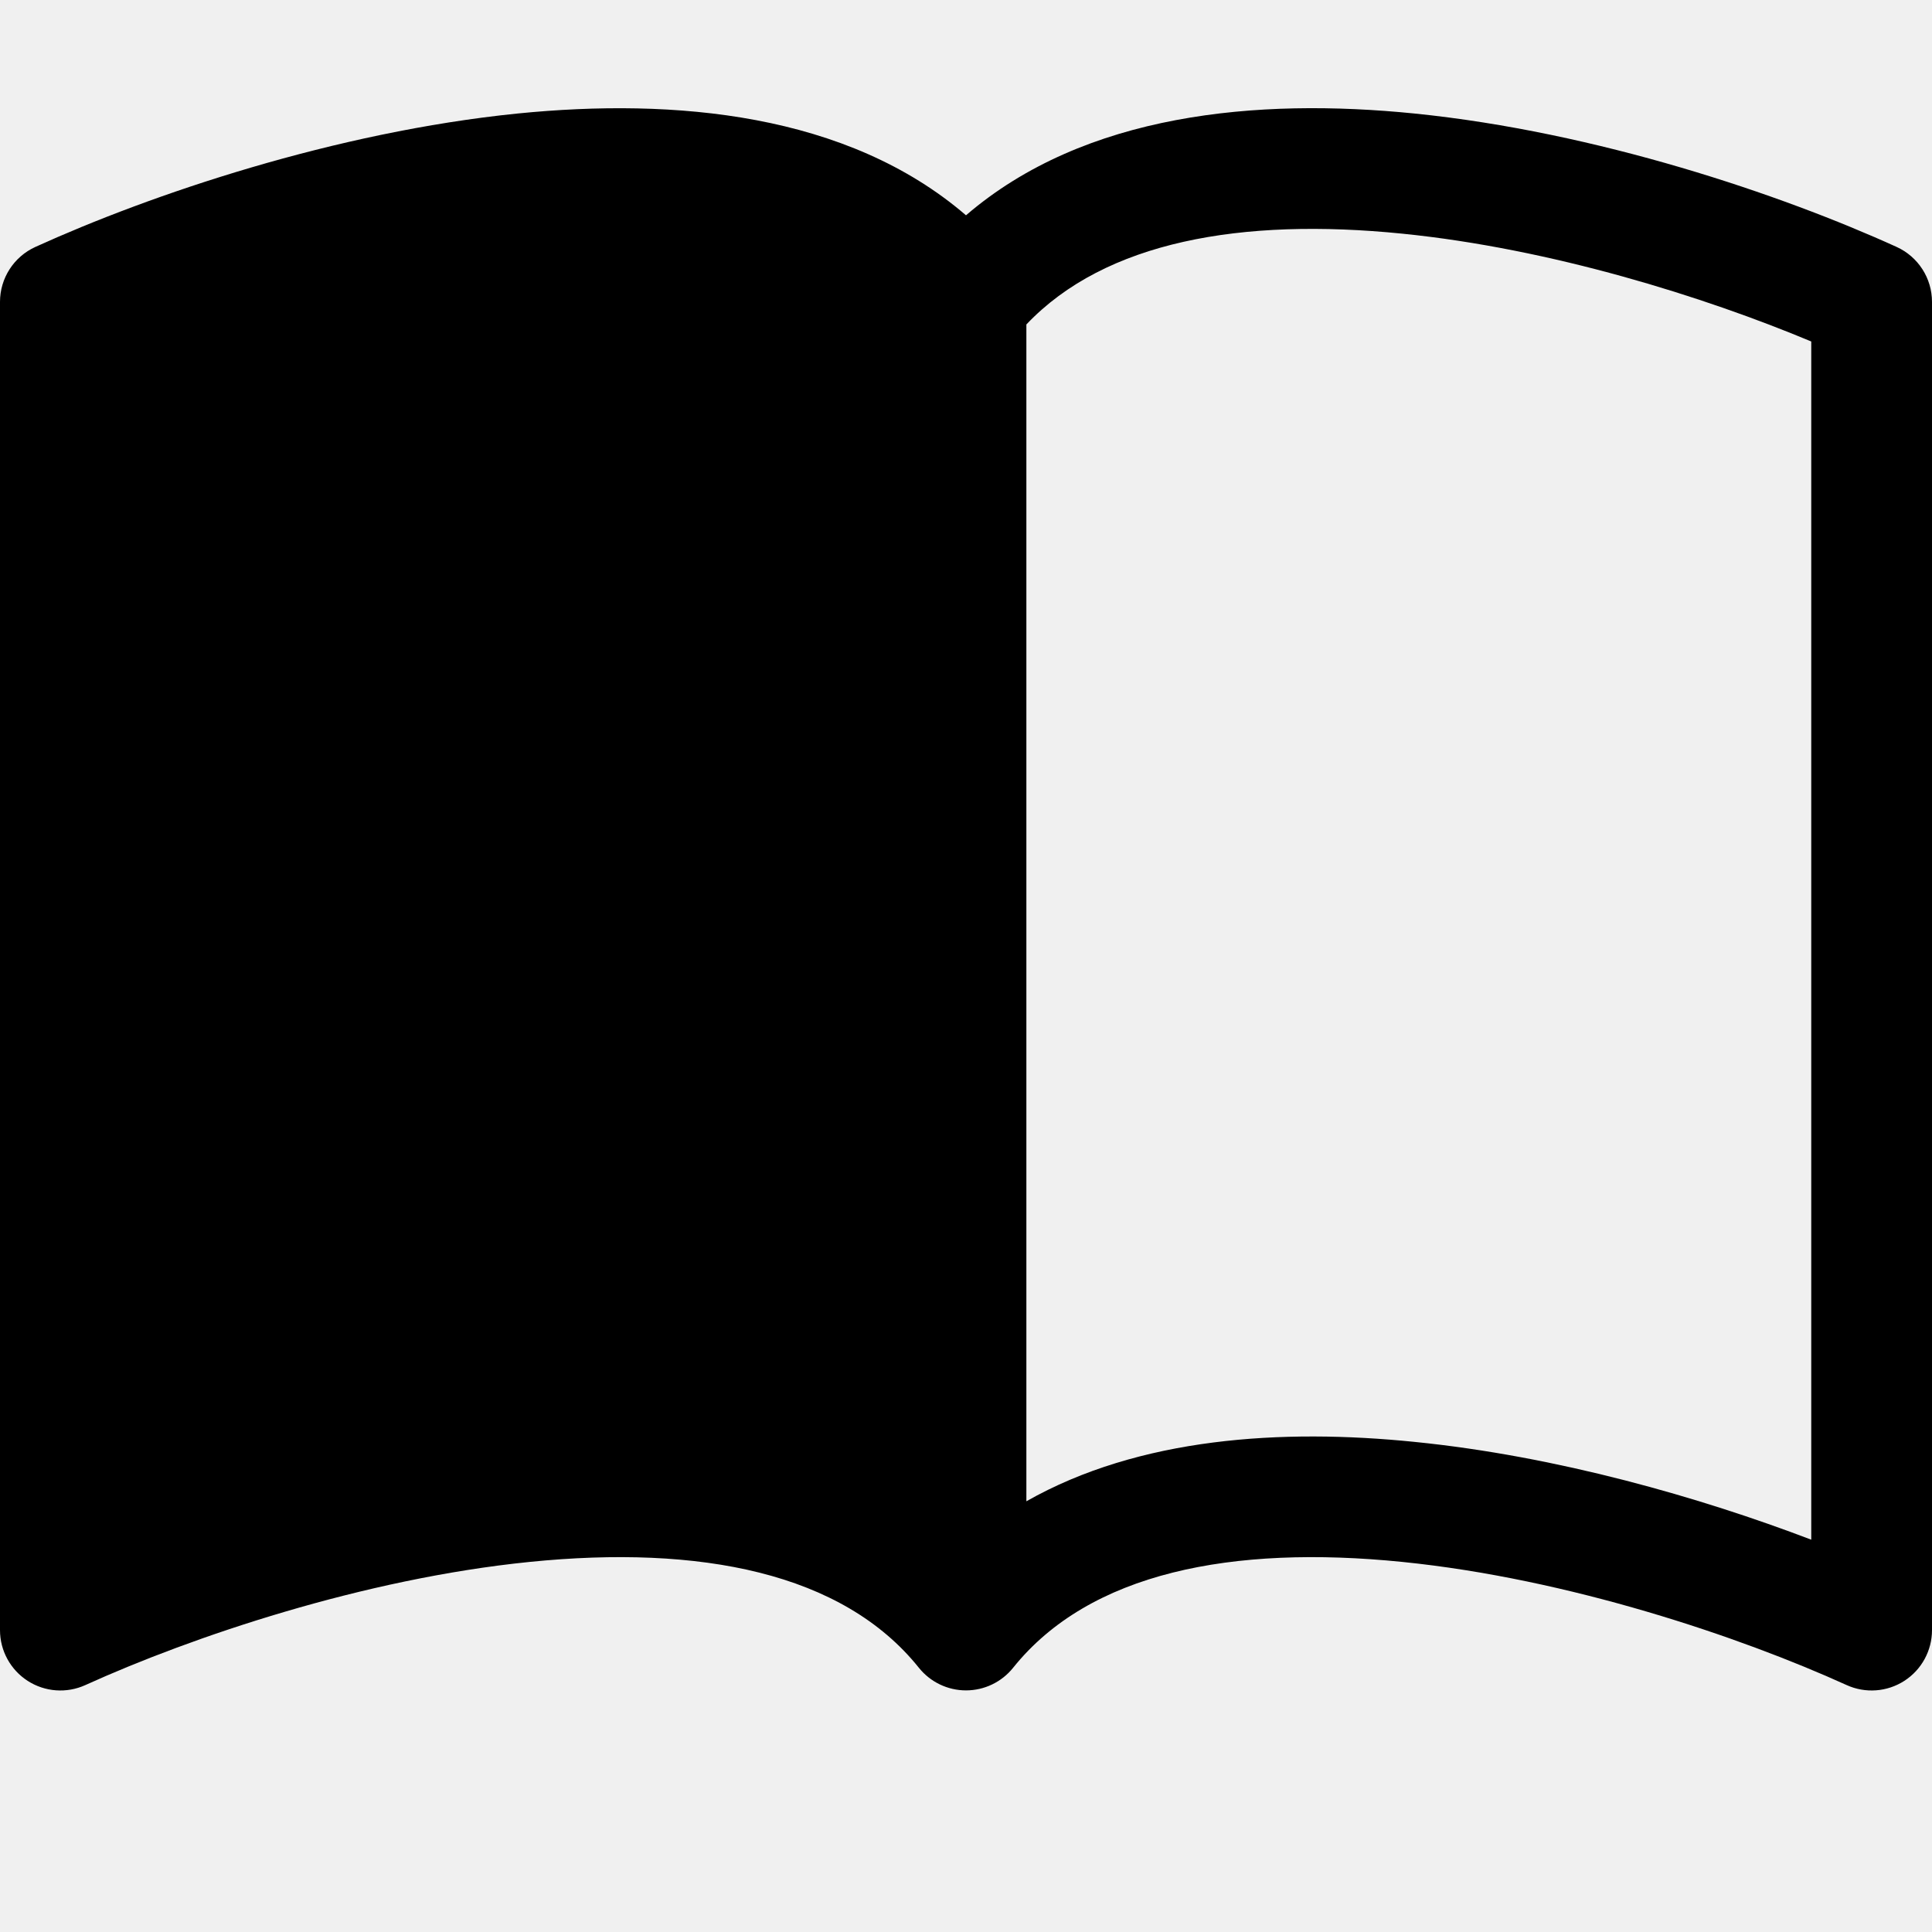
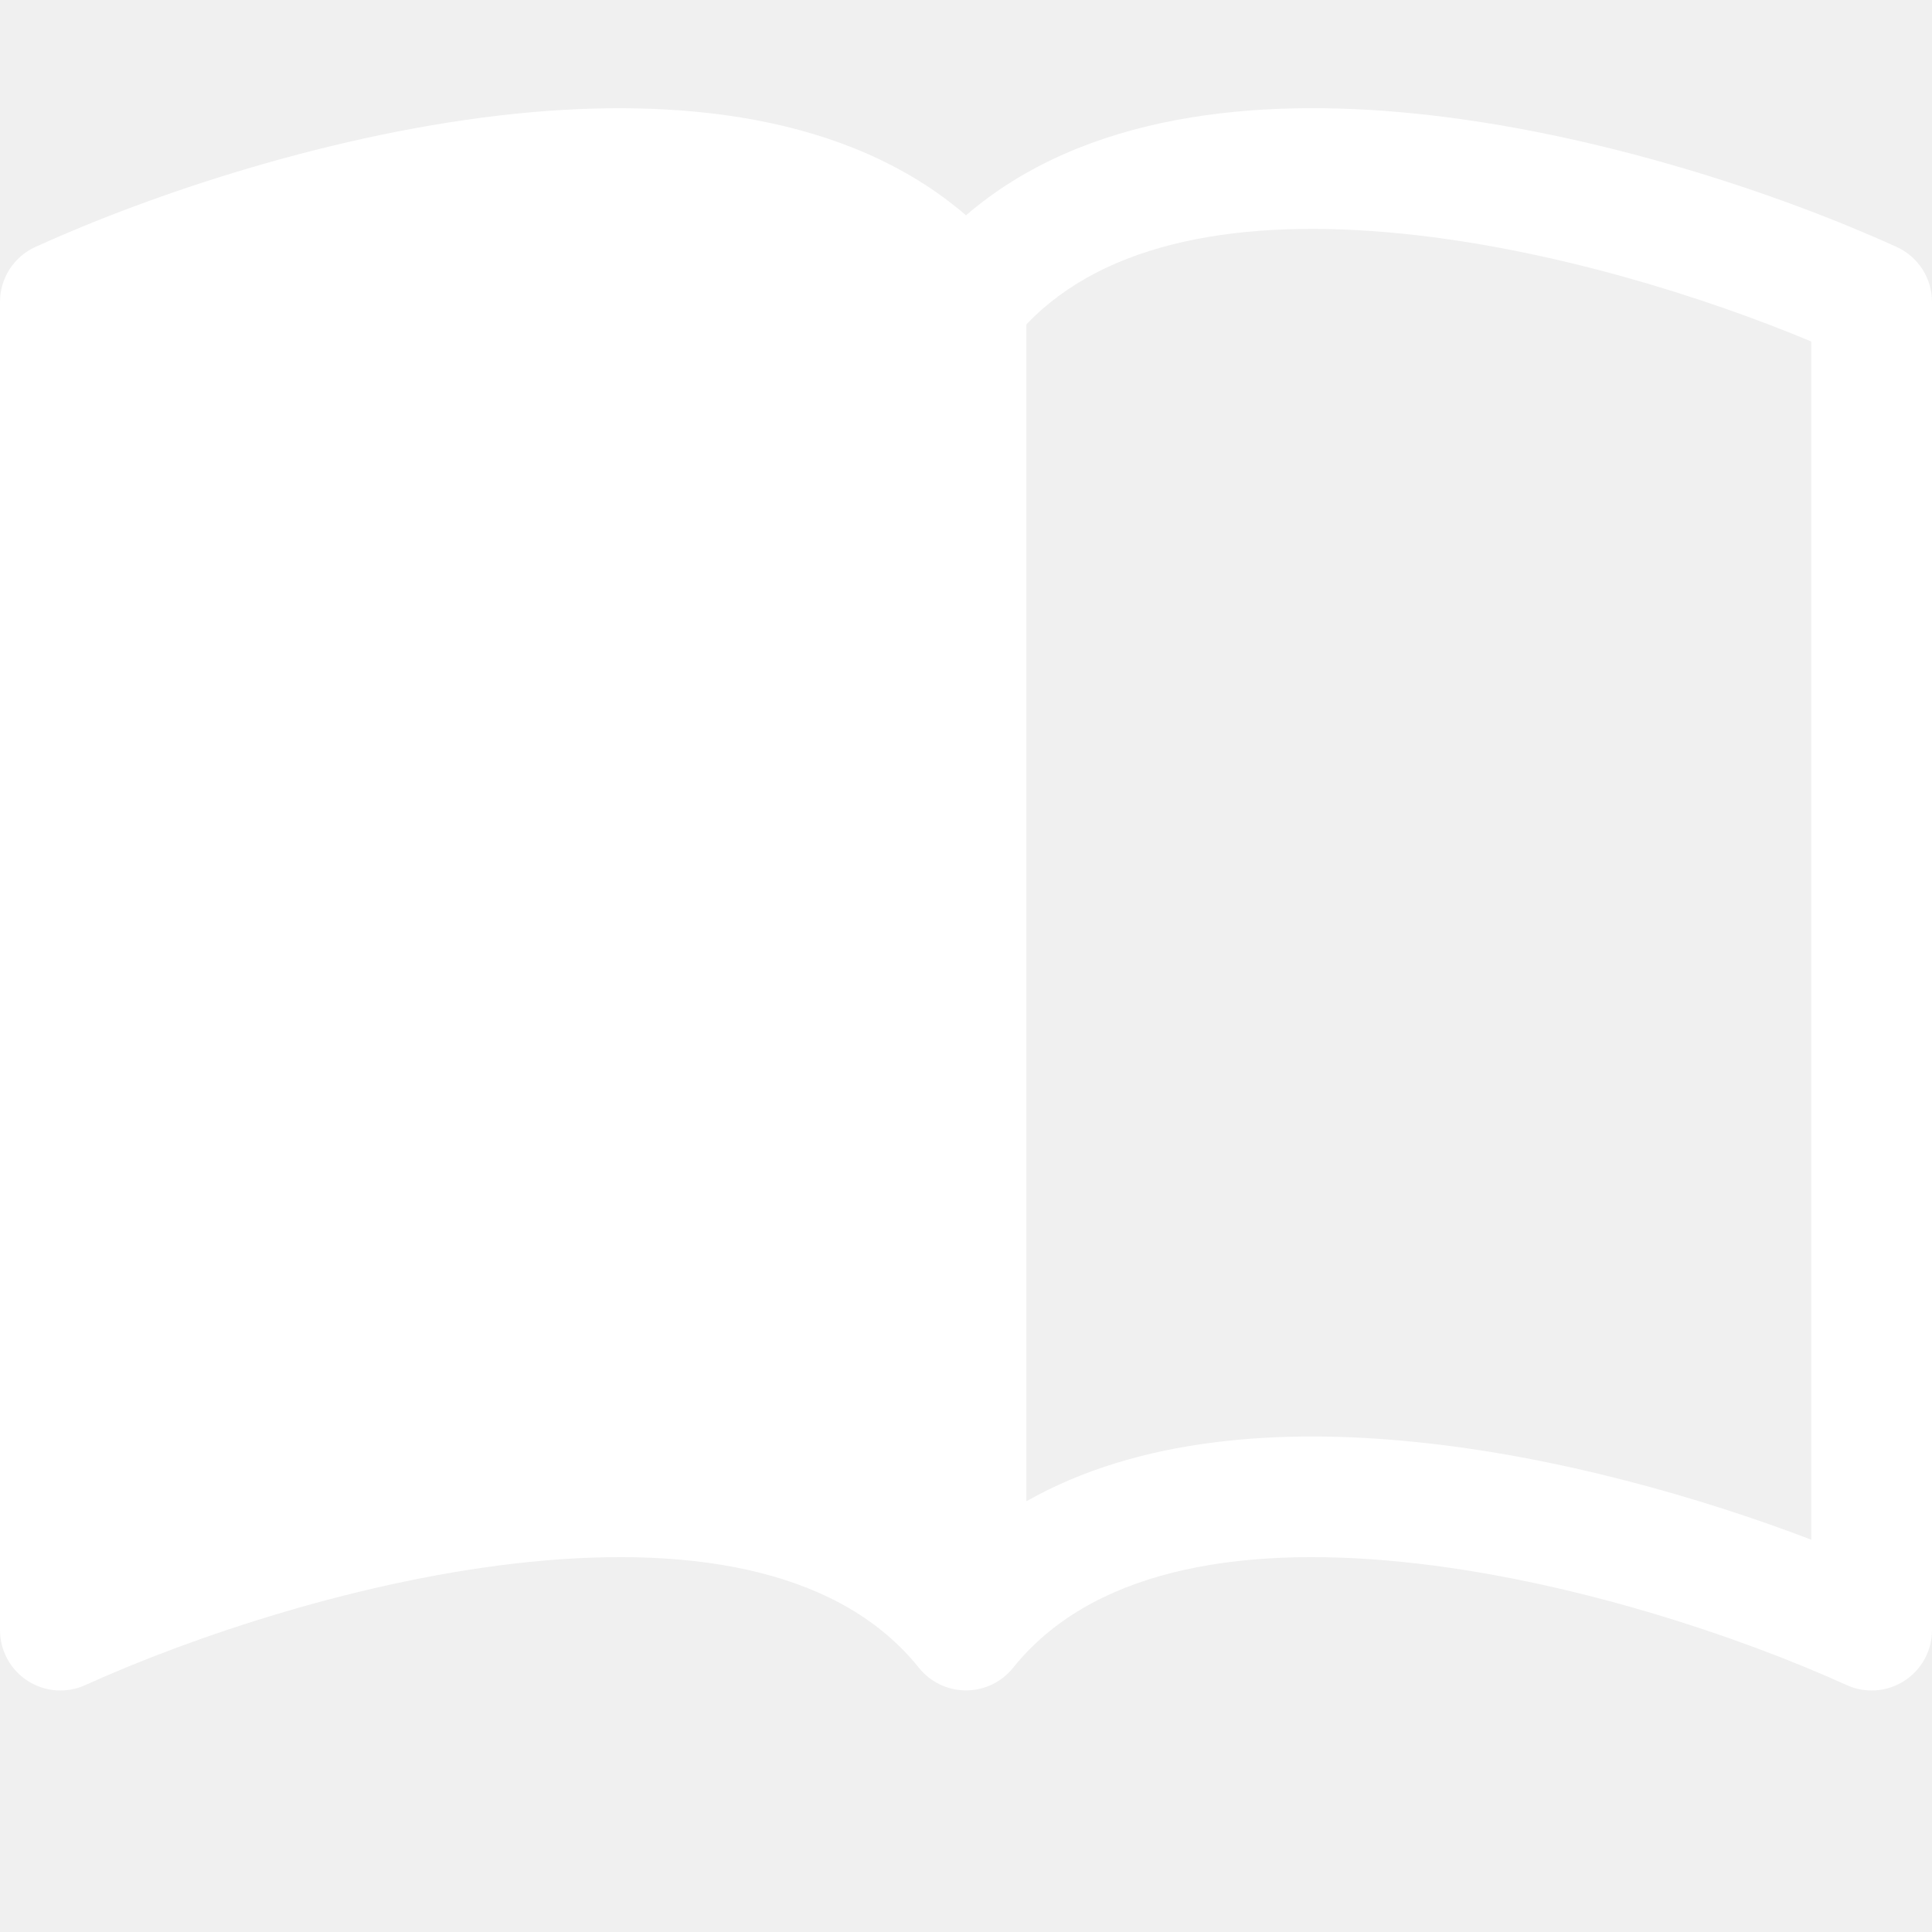
- <svg xmlns="http://www.w3.org/2000/svg" width="16" height="16" fill="currentColor" class="bi bi-book-half" viewBox="0 0 16 16">
+ <svg xmlns="http://www.w3.org/2000/svg" class="bi bi-book-half" fill="#ffffff" height="16" viewBox="0 0 16 16" width="16">
  <path d="M8.5 2.687c.654-.689 1.782-.886 3.112-.752 1.234.124 2.503.523 3.388.893v9.923c-.918-.35-2.107-.692-3.287-.81-1.094-.111-2.278-.039-3.213.492zM8 1.783C7.015.936 5.587.81 4.287.94c-1.514.153-3.042.672-3.994 1.105A.5.5 0 0 0 0 2.5v11a.5.5 0 0 0 .707.455c.882-.4 2.303-.881 3.68-1.02 1.409-.142 2.59.087 3.223.877a.5.5 0 0 0 .78 0c.633-.79 1.814-1.019 3.222-.877 1.378.139 2.8.62 3.681 1.02A.5.5 0 0 0 16 13.5v-11a.5.5 0 0 0-.293-.455c-.952-.433-2.48-.952-3.994-1.105C10.413.809 8.985.936 8 1.783" />
</svg>
